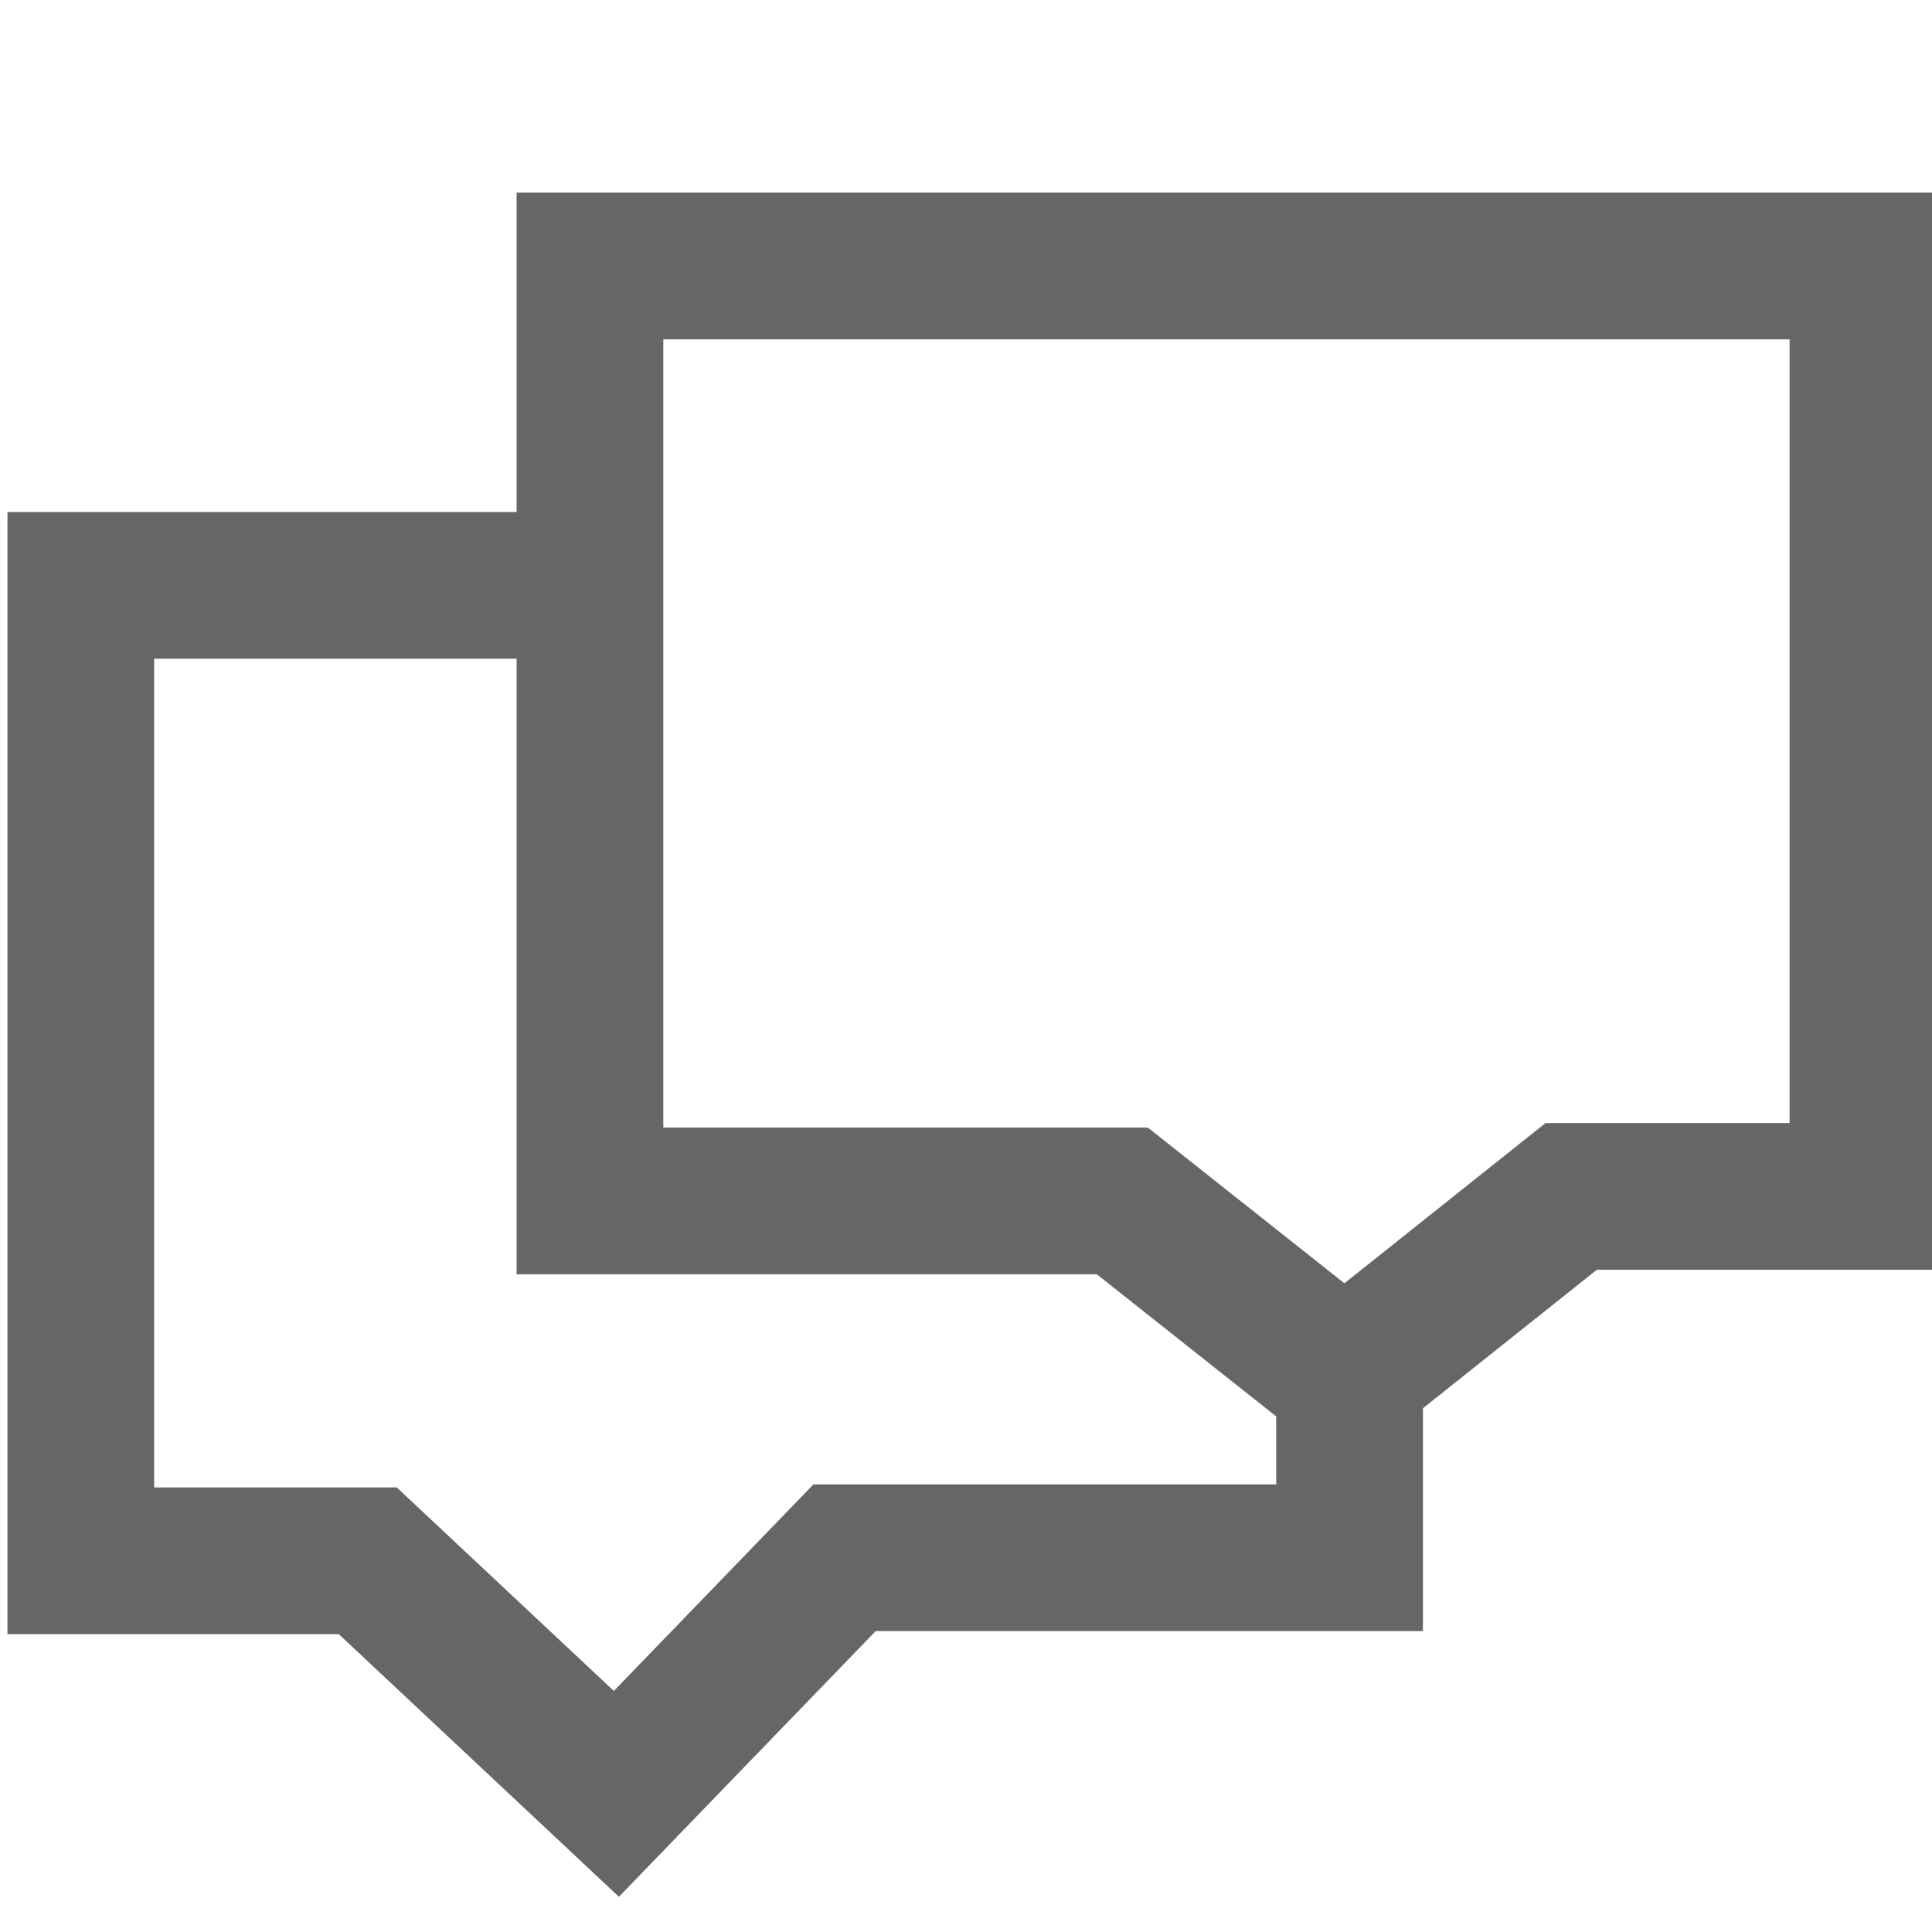
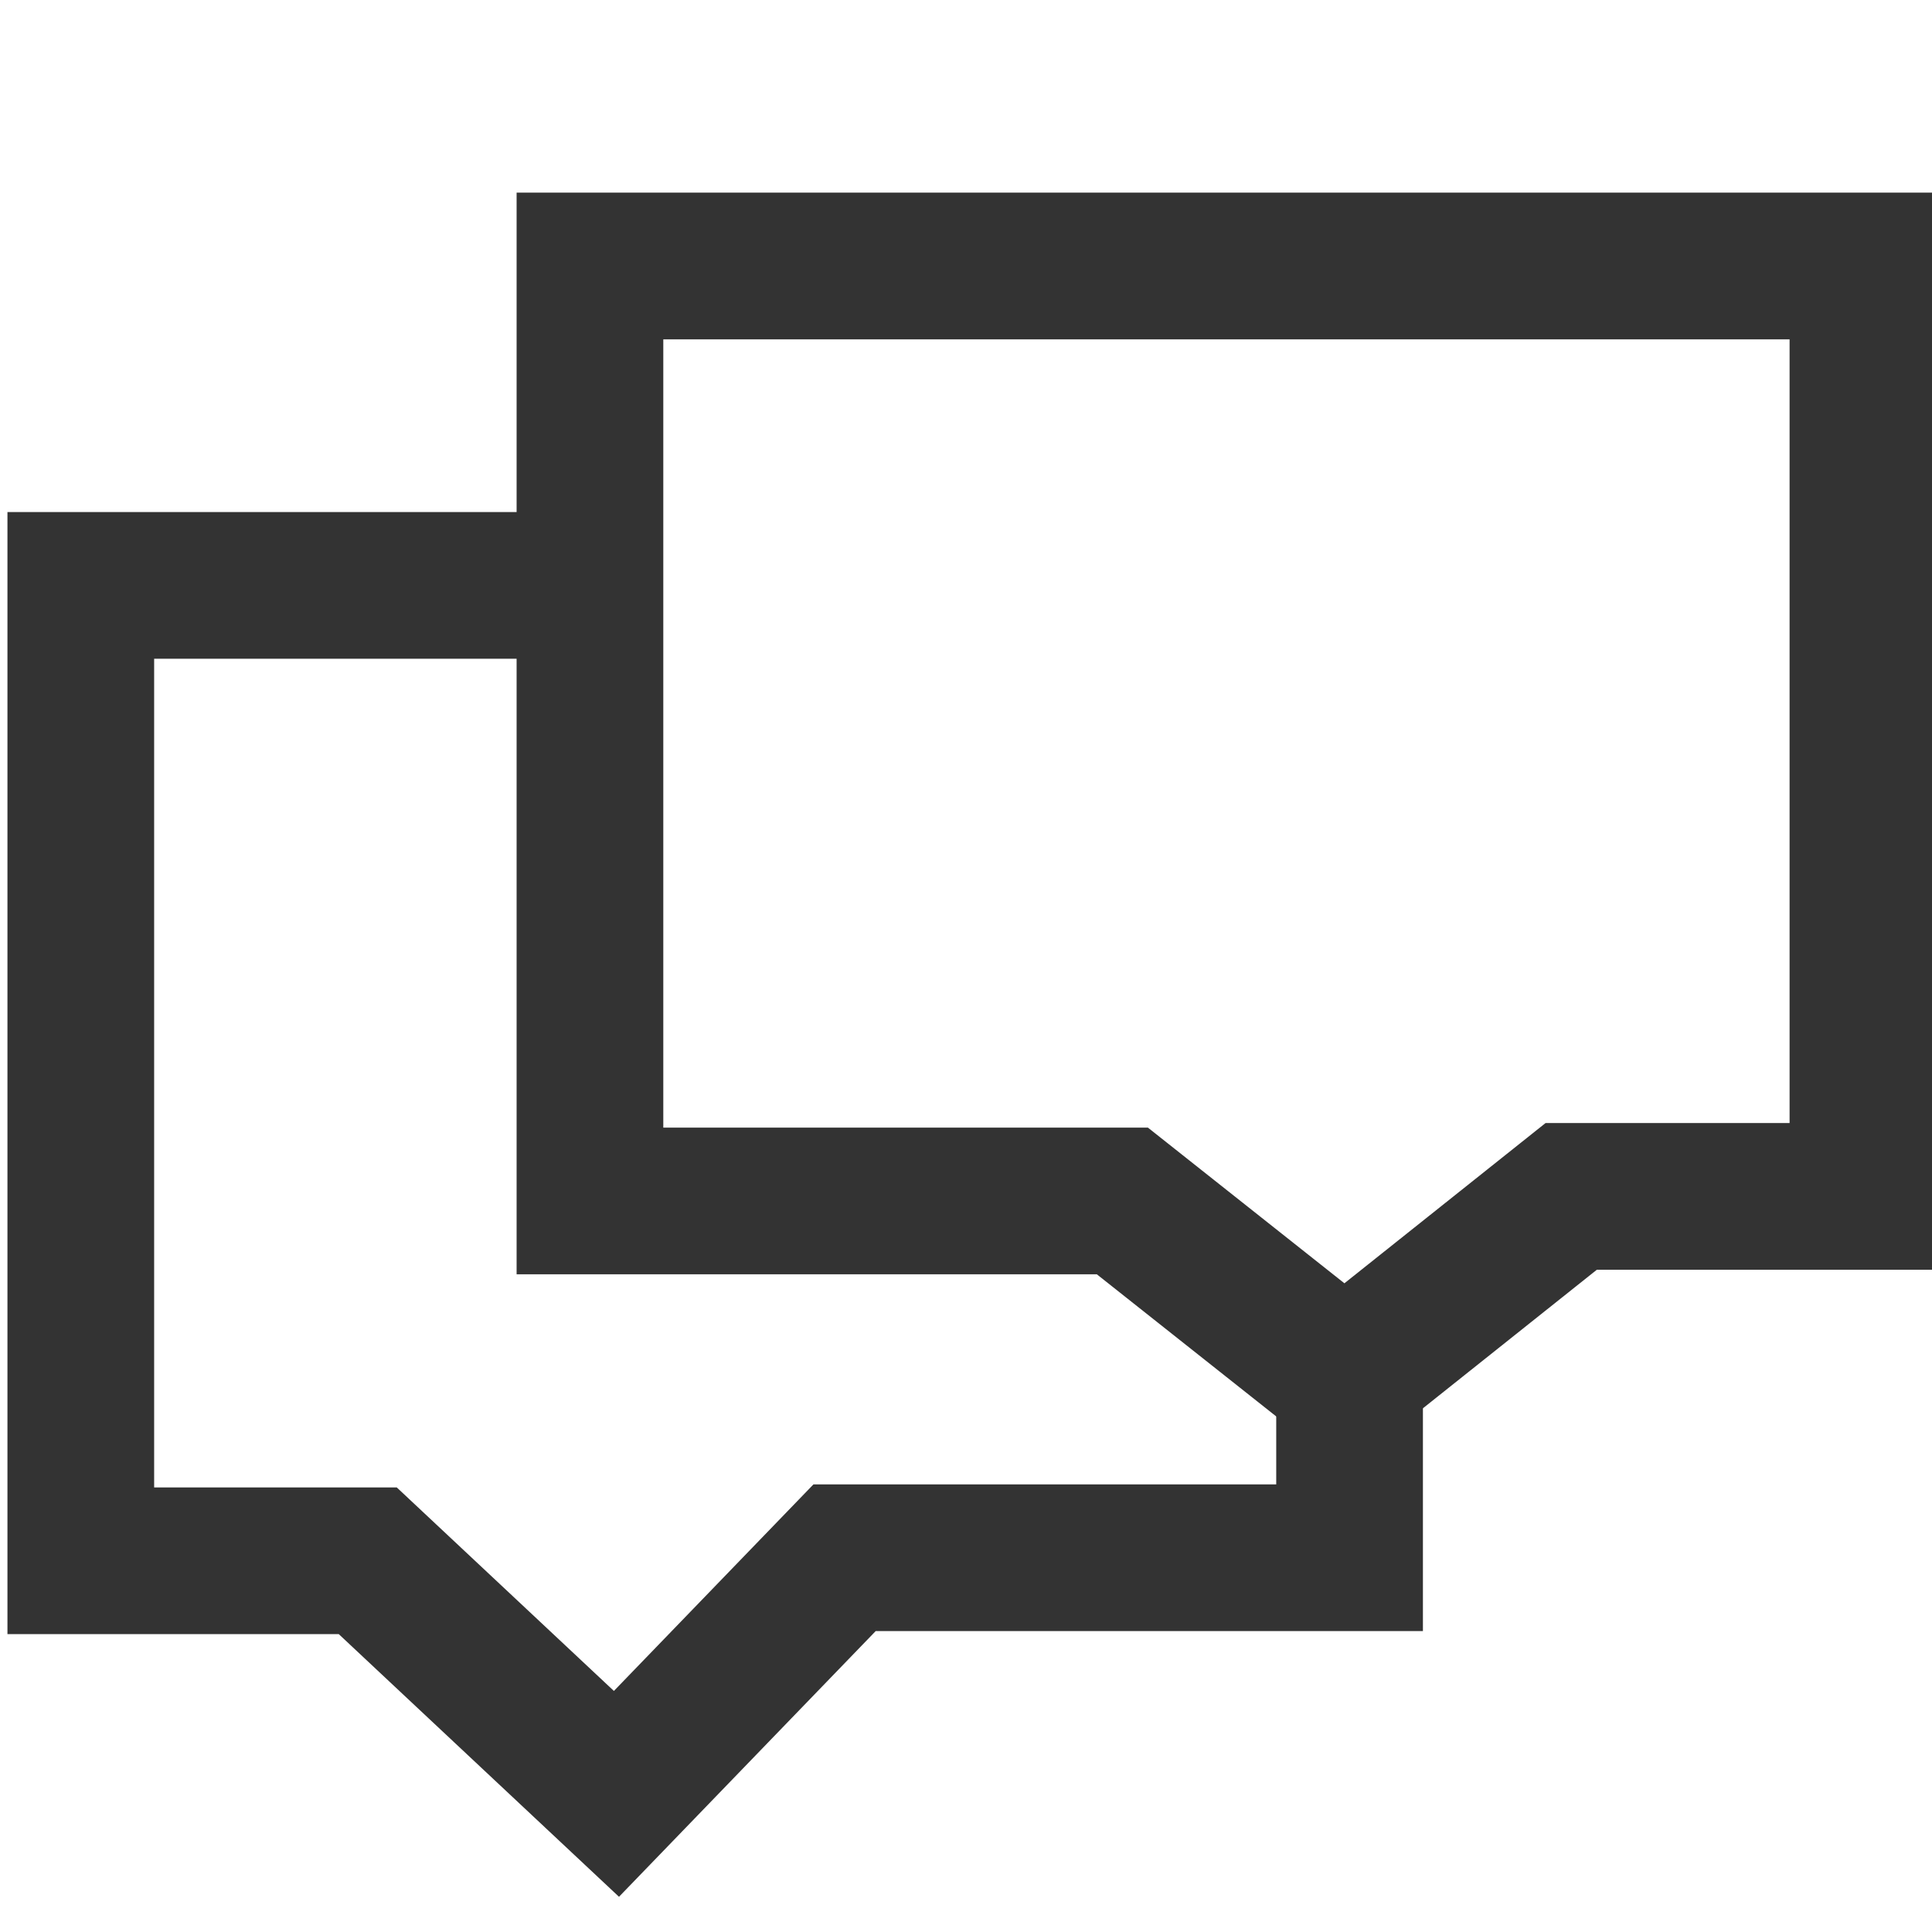
<svg xmlns="http://www.w3.org/2000/svg" version="1.1" id="Laag_1" x="0px" y="0px" width="28px" height="28px" viewBox="0 0 28 28" enable-background="new 0 0 28 28" xml:space="preserve">
-   <polygon fill="none" stroke="#666666" stroke-width="2.126" stroke-miterlimit="10" points="8.55,3.855 8.55,17.405 16.266,17.405   19.486,19.956 22.771,17.339 26.999,17.339 26.999,3.855 " />
-   <polyline fill="none" stroke="#666666" stroke-width="2.126" stroke-miterlimit="10" points="7.932,8.484 1.171,8.484 1.171,22.62   5.33,22.62 8.933,25.998 12.24,22.576 19.559,22.576 19.559,20.357 " />
+   <polygon fill="none" stroke="#333333" stroke-width="2.126" stroke-miterlimit="10" points="8.55,3.855 8.55,17.405 16.266,17.405   19.486,19.956 22.771,17.339 26.999,17.339 26.999,3.855 " />
+   <polyline fill="none" stroke="#333333" stroke-width="2.126" stroke-miterlimit="10" points="7.932,8.484 1.171,8.484 1.171,22.62   5.33,22.62 8.934,25.998 12.24,22.576 19.559,22.576 19.559,20.357 " />
</svg>
